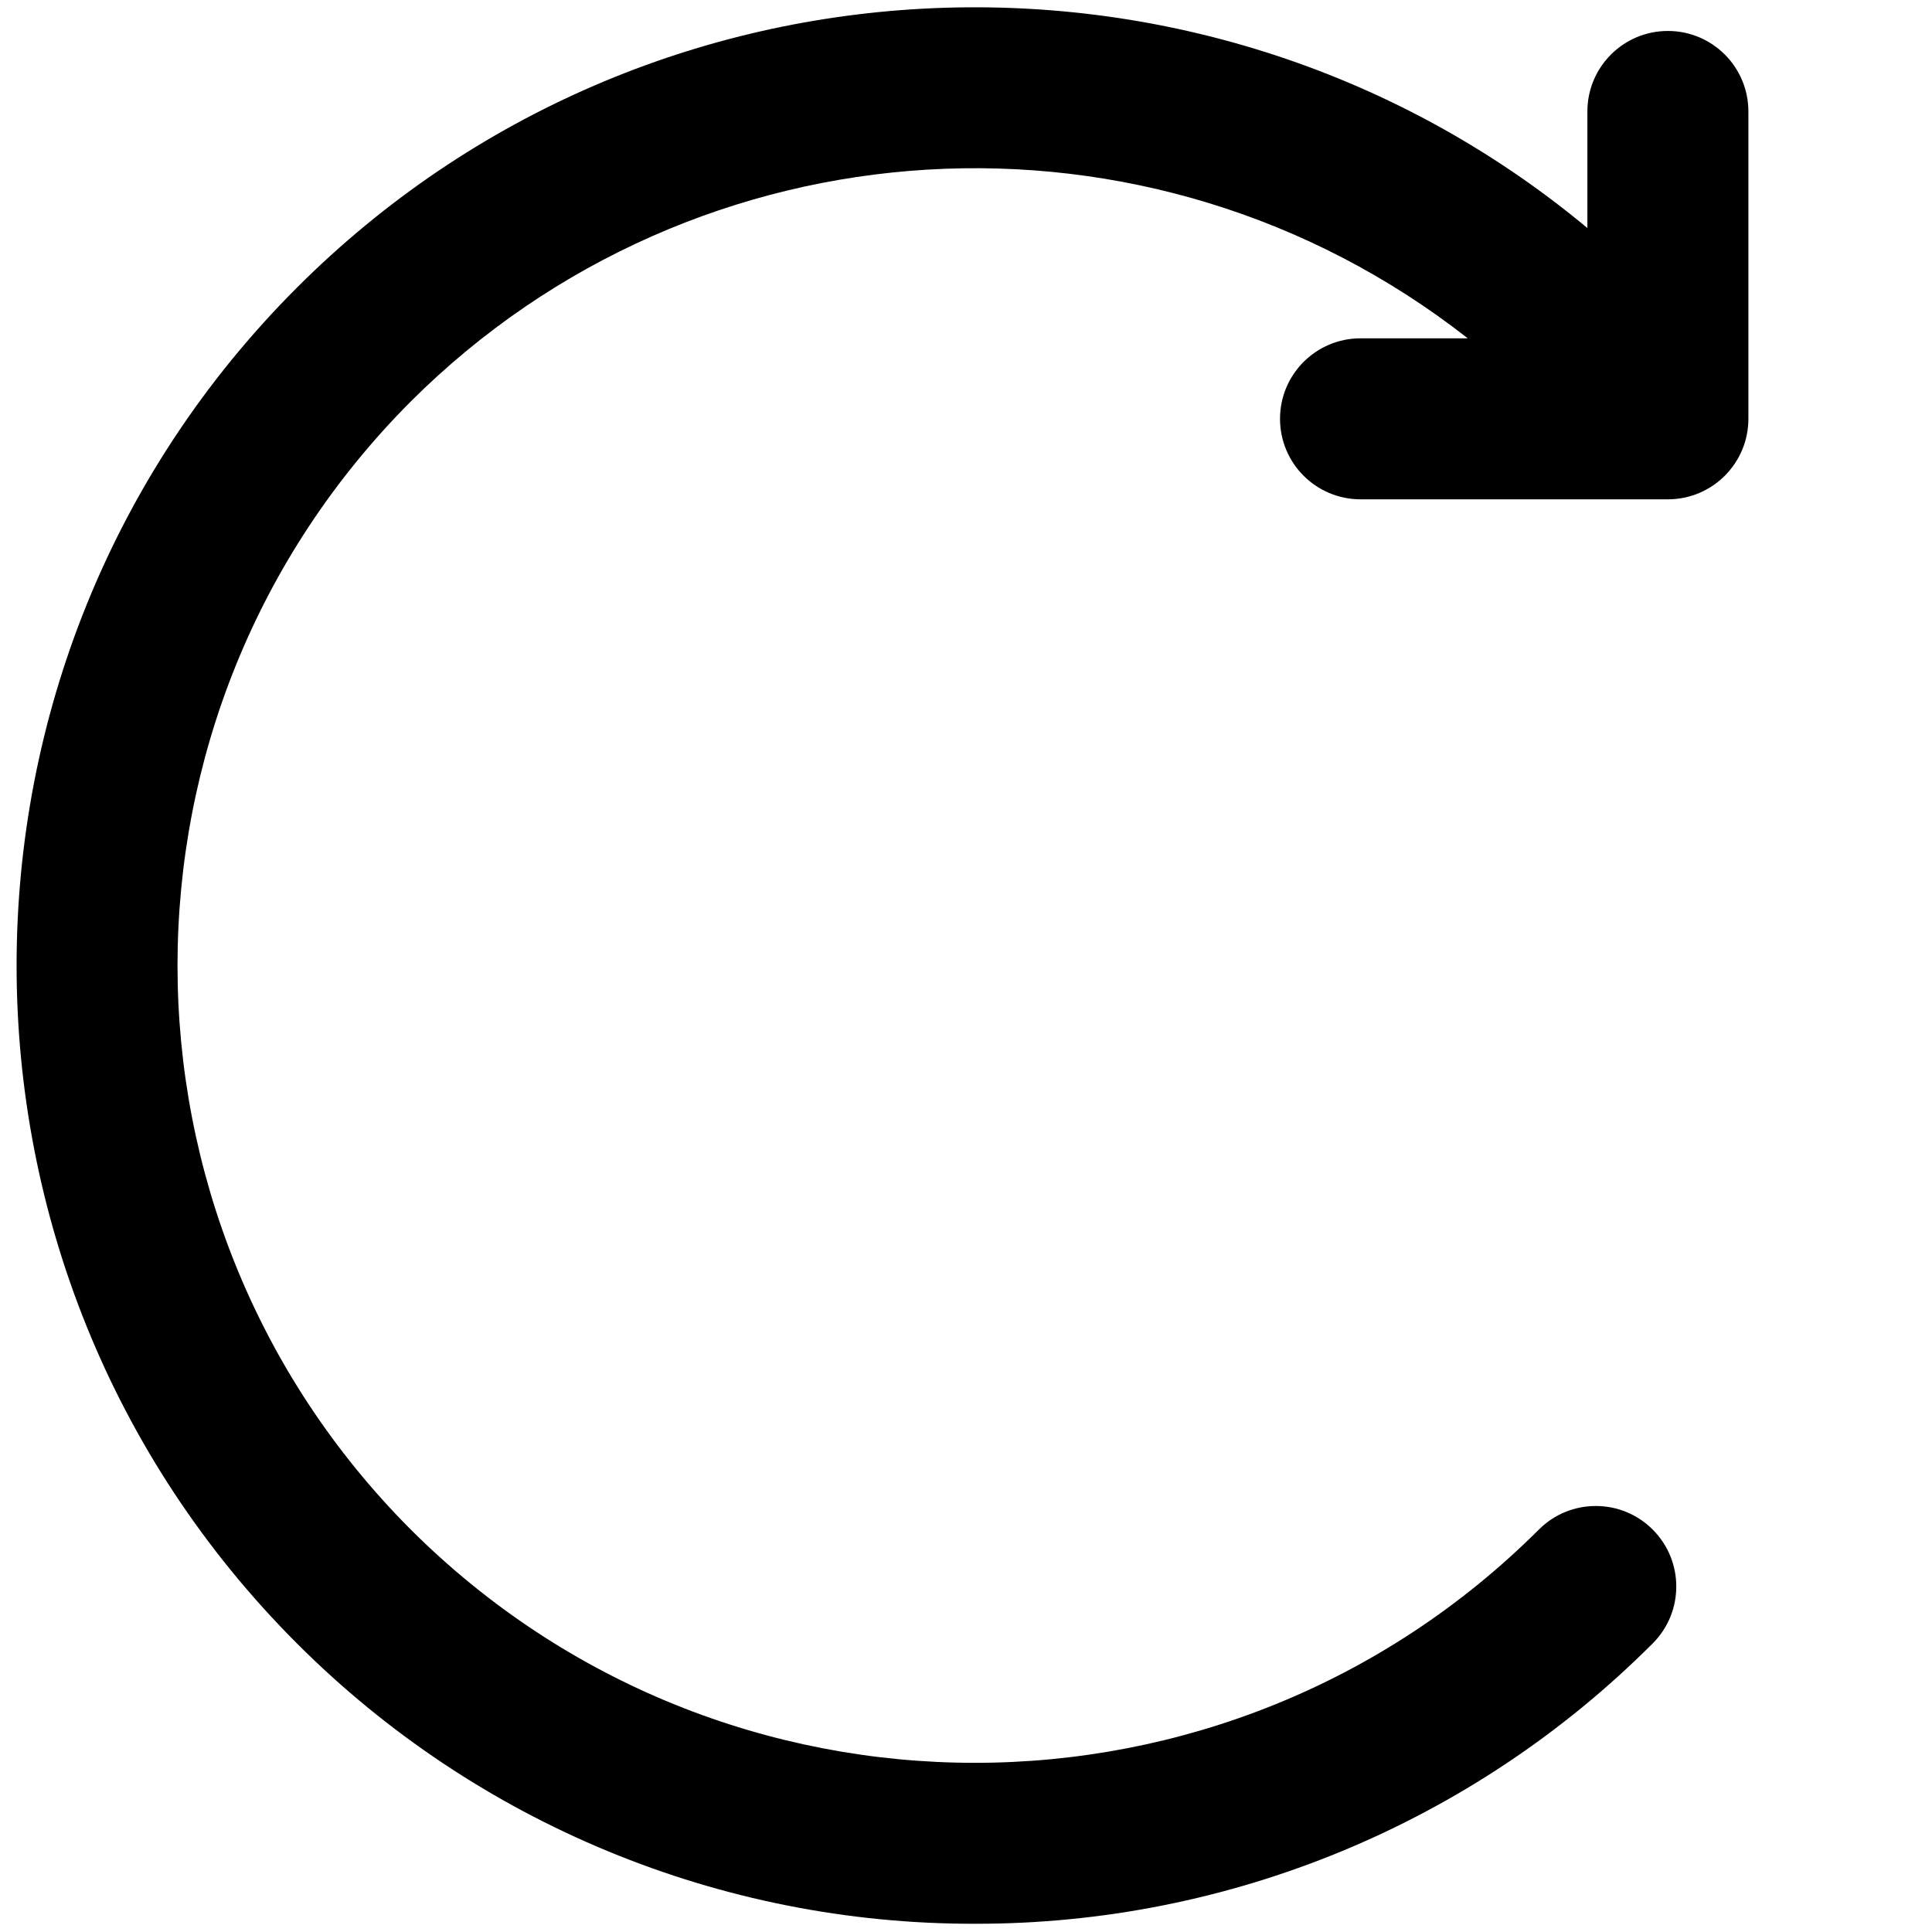
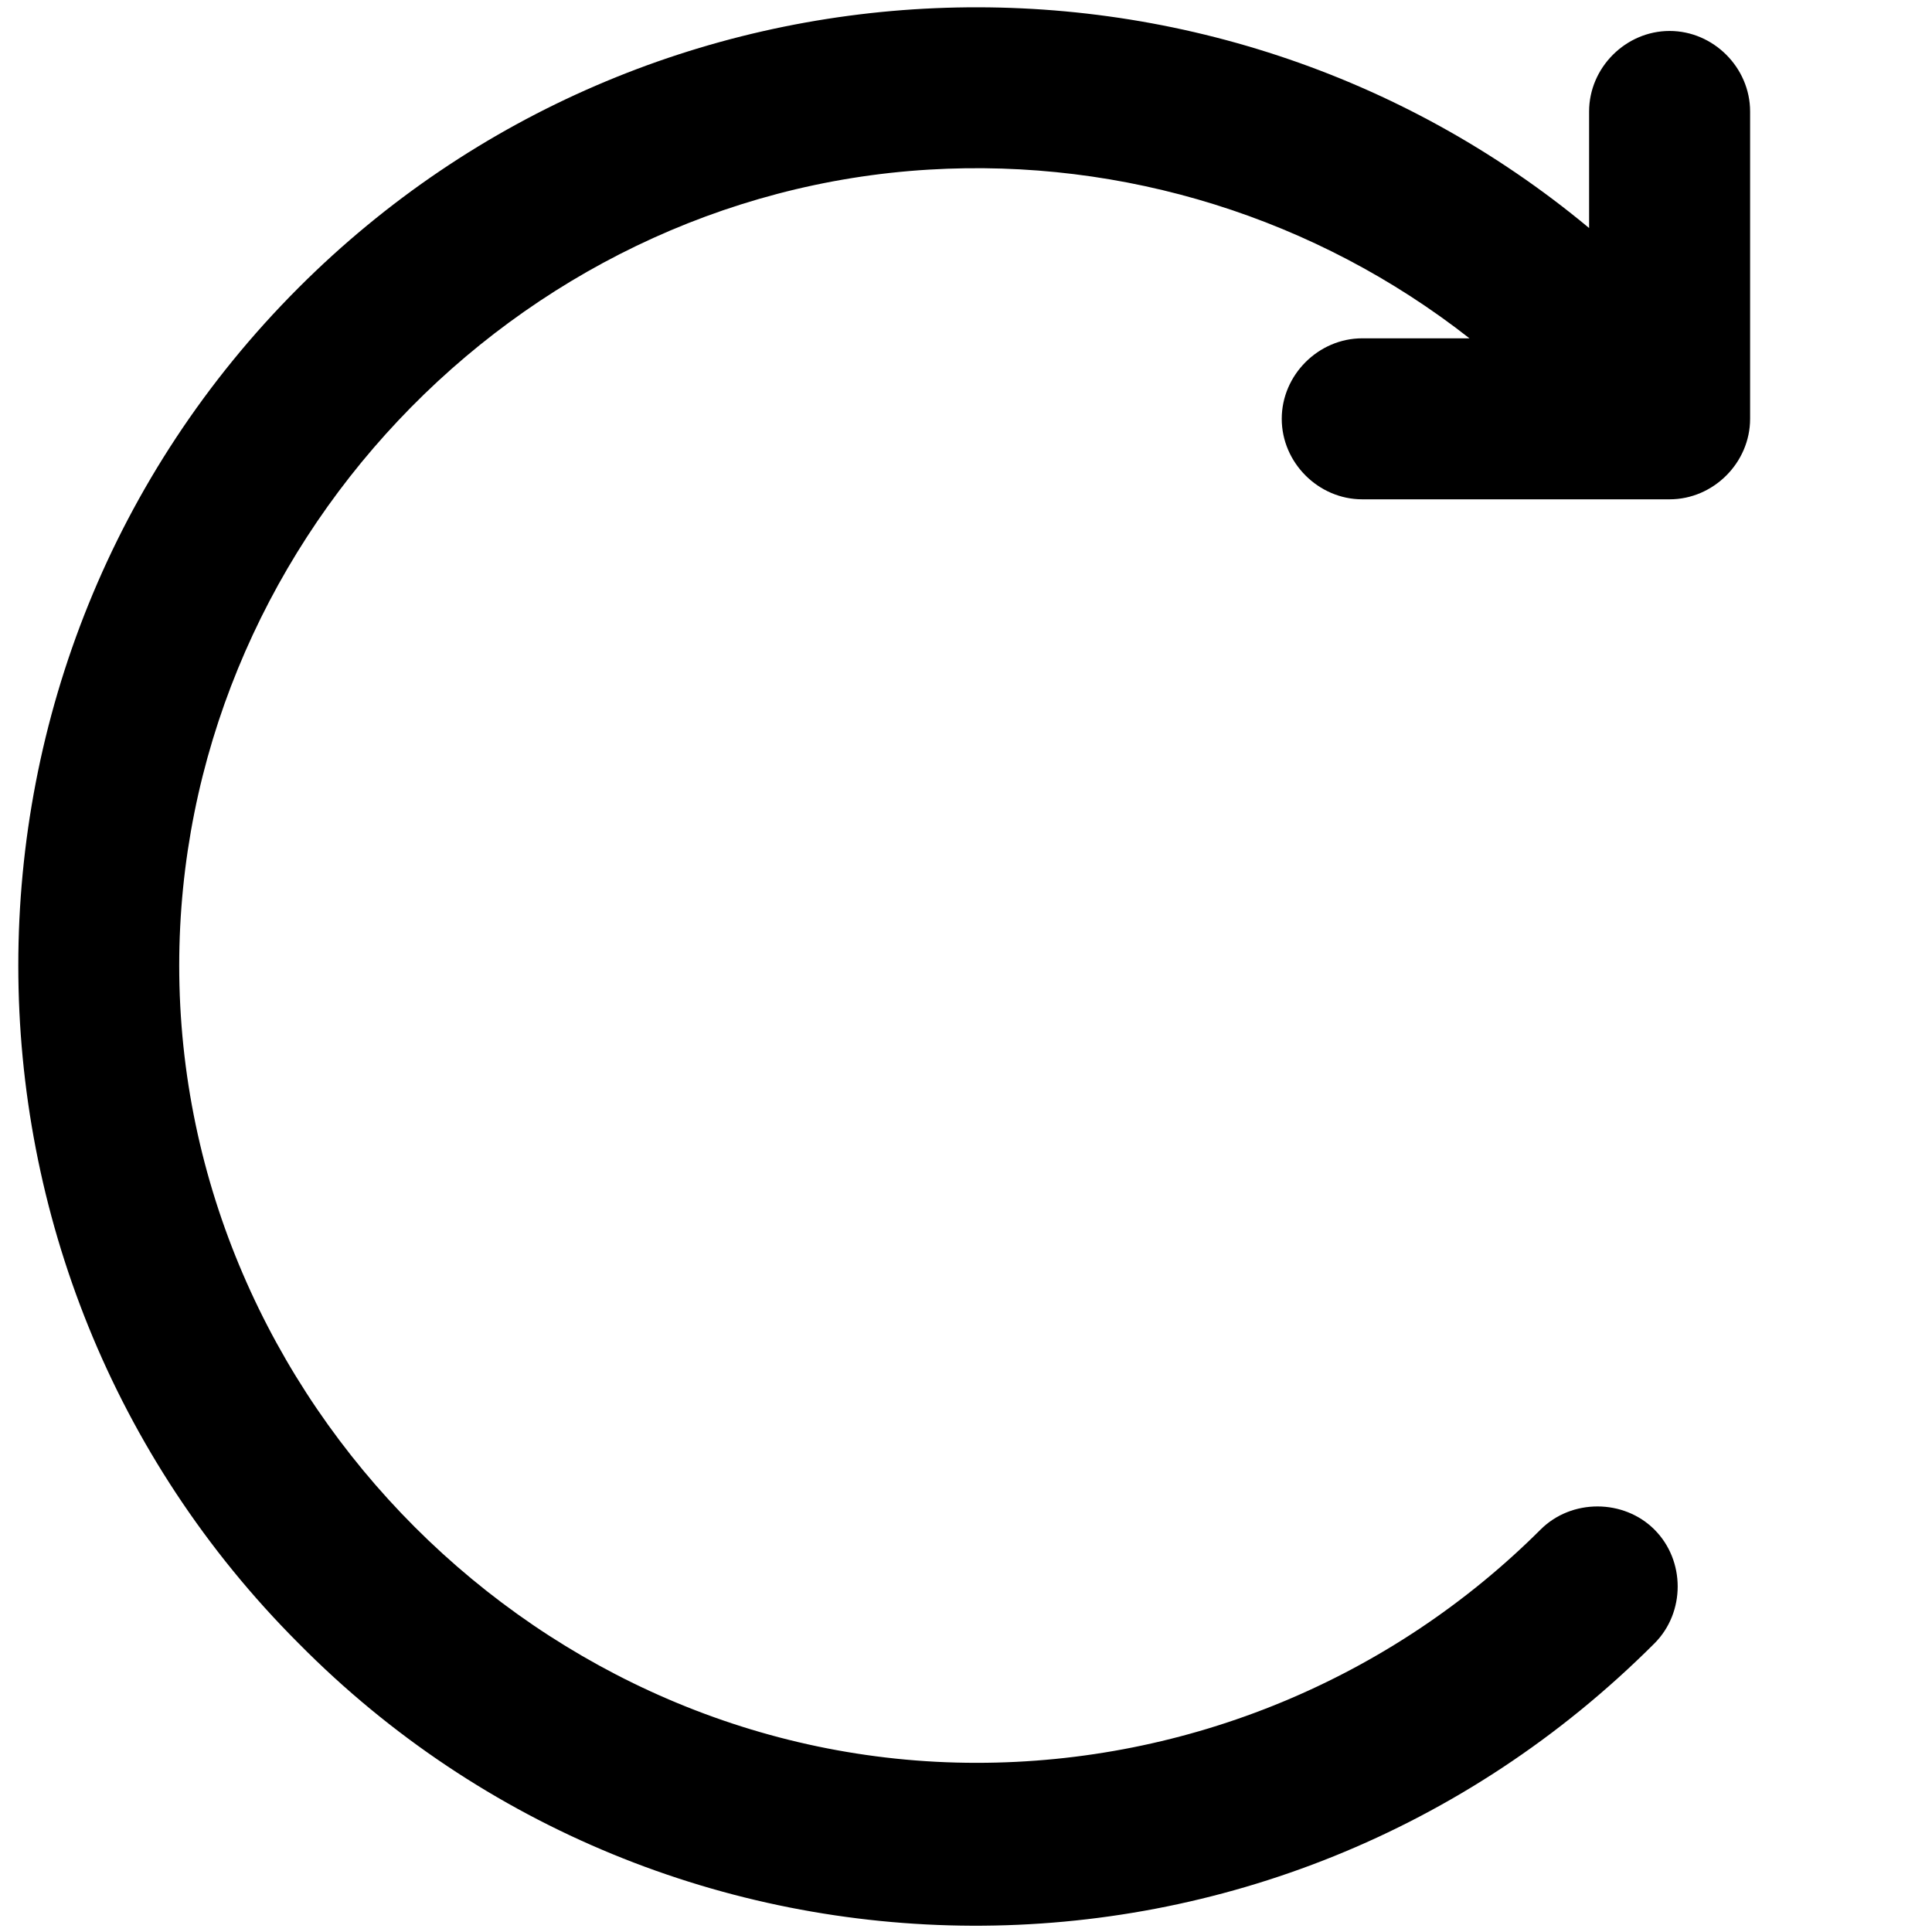
<svg xmlns="http://www.w3.org/2000/svg" viewBox="0 0 264 264">
-   <path d="M40.574 224.567c-51.076-51.076-51.076-134.186 0-185.262 48.2-48.2 124.924-50.915 176.336-8.146V15.23a11 11 0 0 1 11-11 11 11 0 0 1 11 11v42a11 11 0 0 1-11 11h-42a11 11 0 0 1-11-11 11 11 0 0 1 11-11h14.653a109.165 109.165 0 0 0-144.432 8.631 109.121 109.121 0 0 0 0 154.148 109.122 109.122 0 0 0 154.149 0 11 11 0 0 1 15.555 0 11 11 0 0 1 0 15.557 130.588 130.588 0 0 1-92.63 38.309 130.594 130.594 0 0 1-92.631-38.308Z" />
+   <path d="M226.071 224.566c4.237-4.237 4.237-11.32 0-15.557-4.192-4.192-11.325-4.233-15.557 0a109.12 109.12 0 0 1-77.075 31.875c-59.391 0-108.95-49.559-108.95-108.95 0-56.959 45.655-105.364 102.456-108.757a109.16 109.16 0 0 1 73.853 23.053h-14.653c-5.992 0-11 5.009-11 11s5.008 11 11 11h42c5.991 0 11-5.009 11-11v-42c0-5.991-5.009-11-11-11-5.992 0-11 5.009-11 11v15.929C165.731-11.61 89.007-8.895 40.809 39.305c-51.078 51.076-51.078 134.186 0 185.261 50.335 50.934 133.323 51.934 185.262 0" />
</svg>
